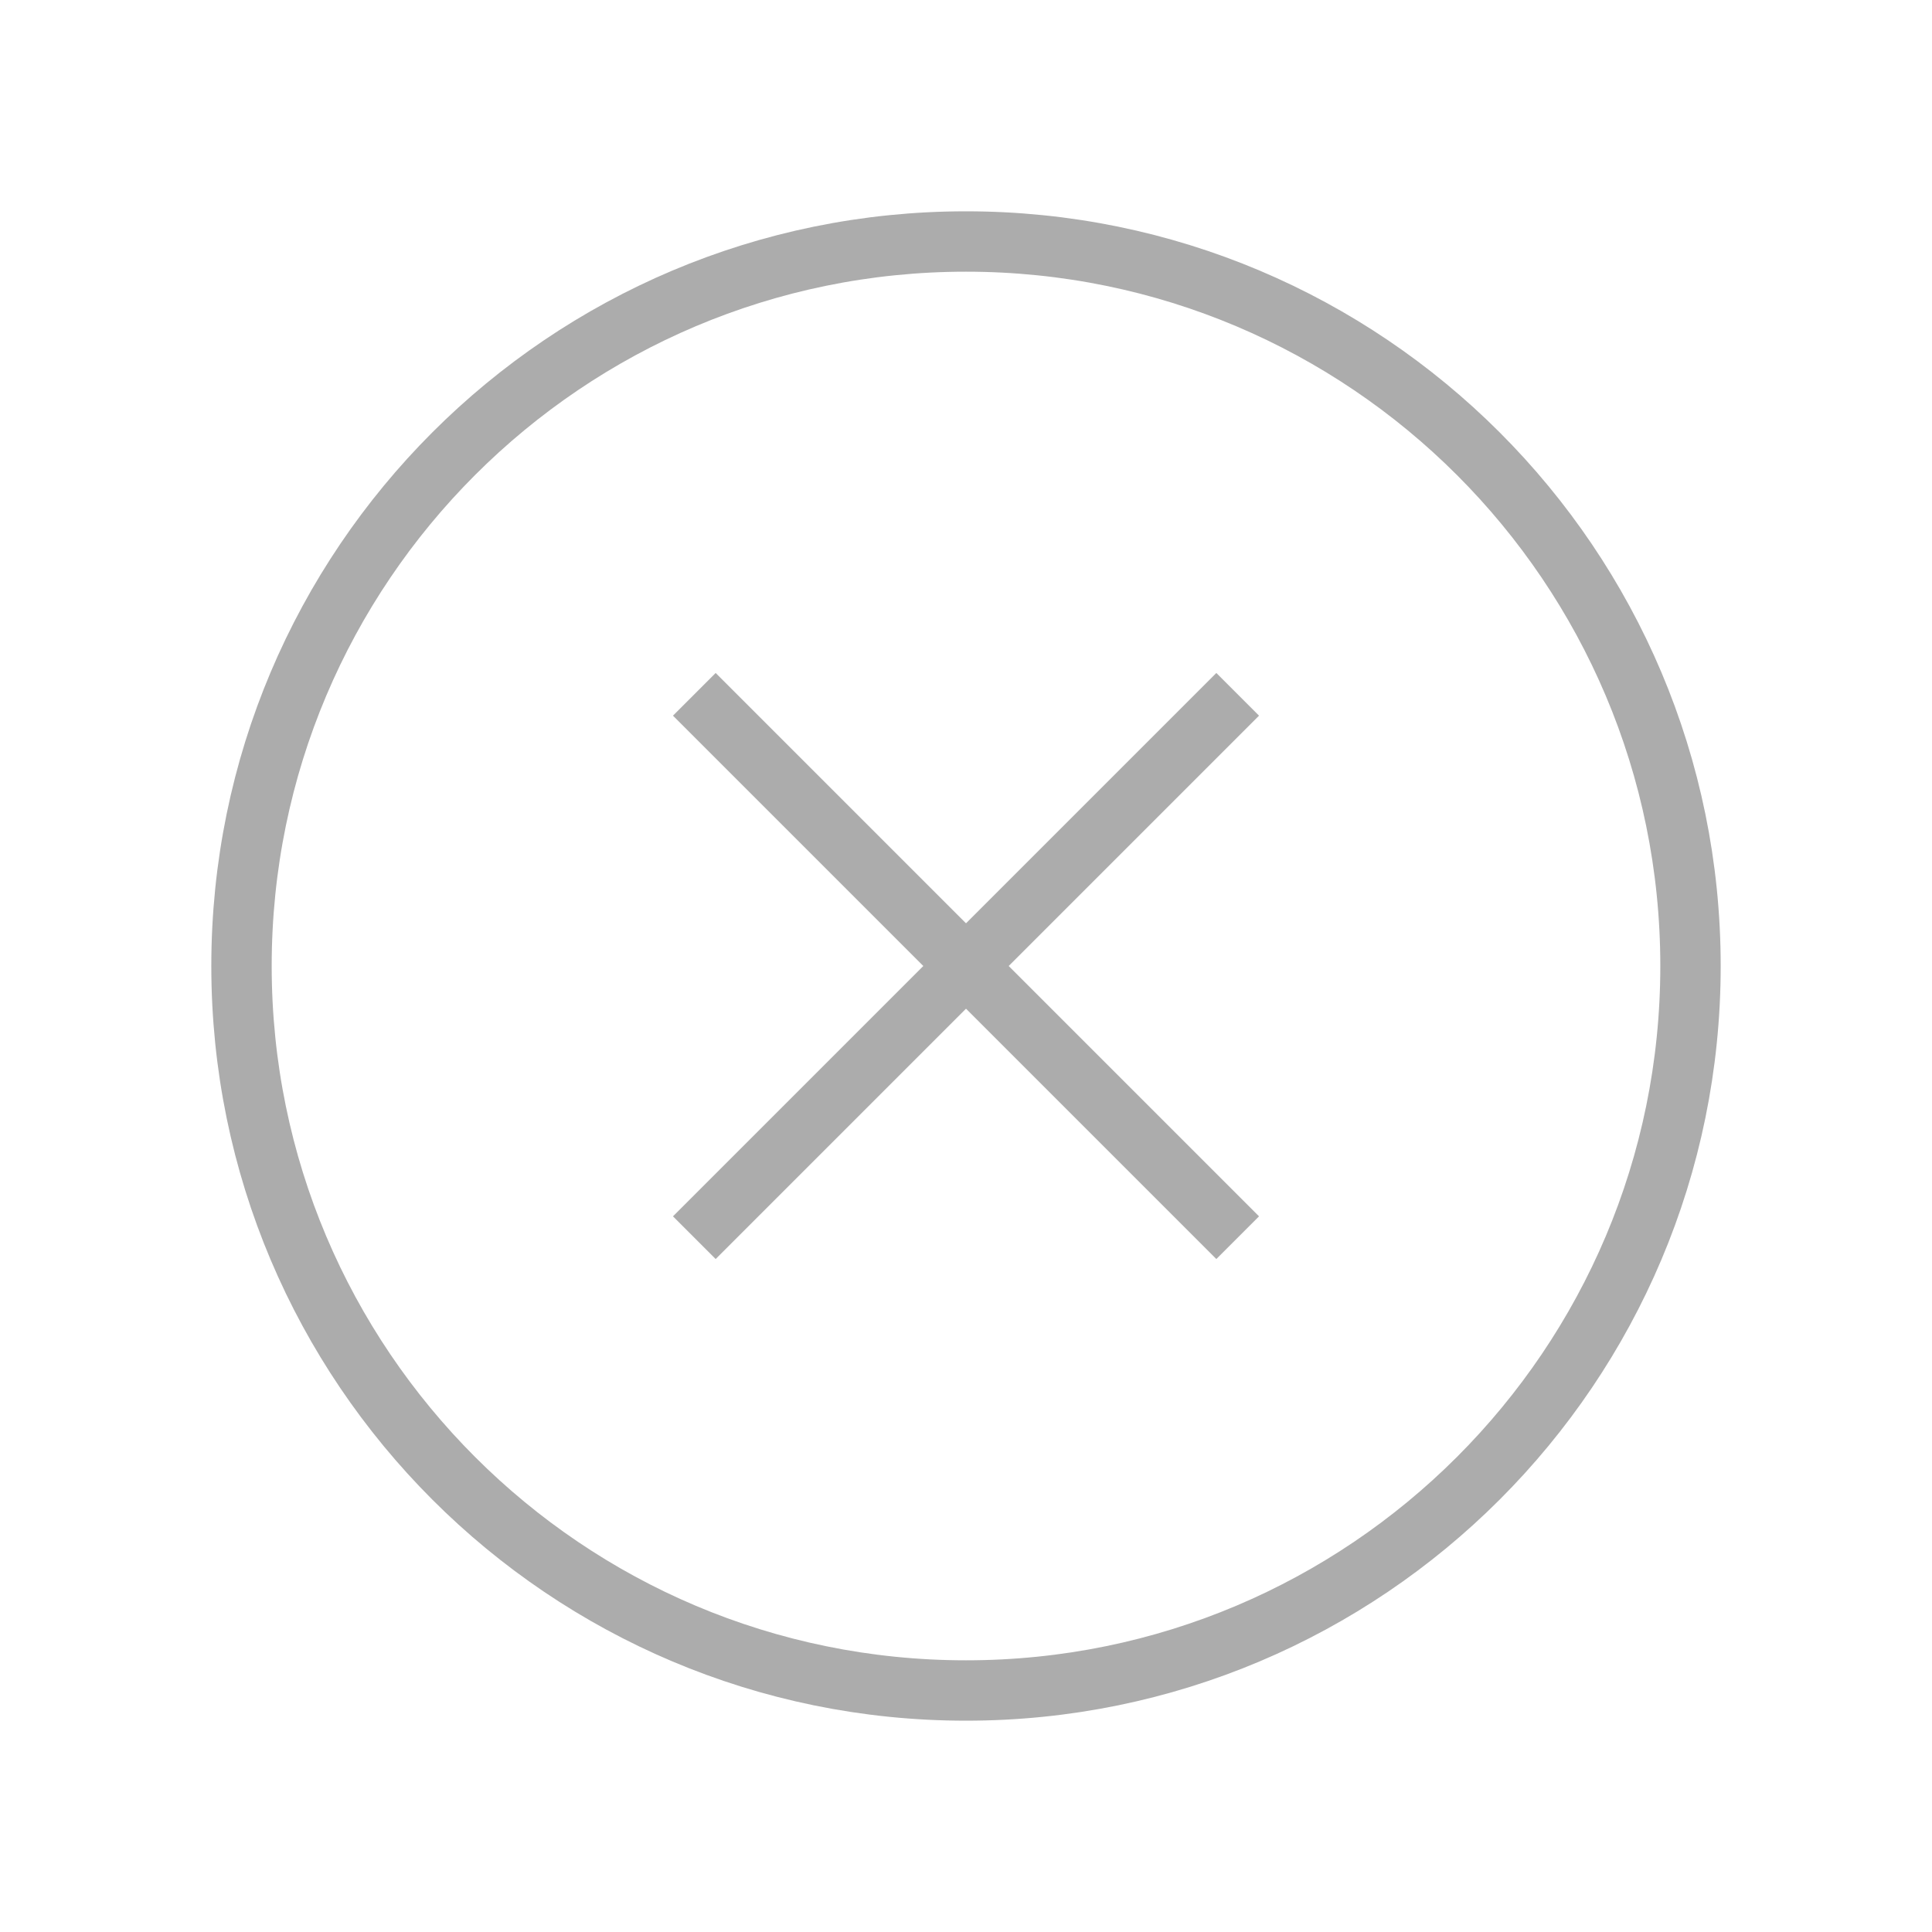
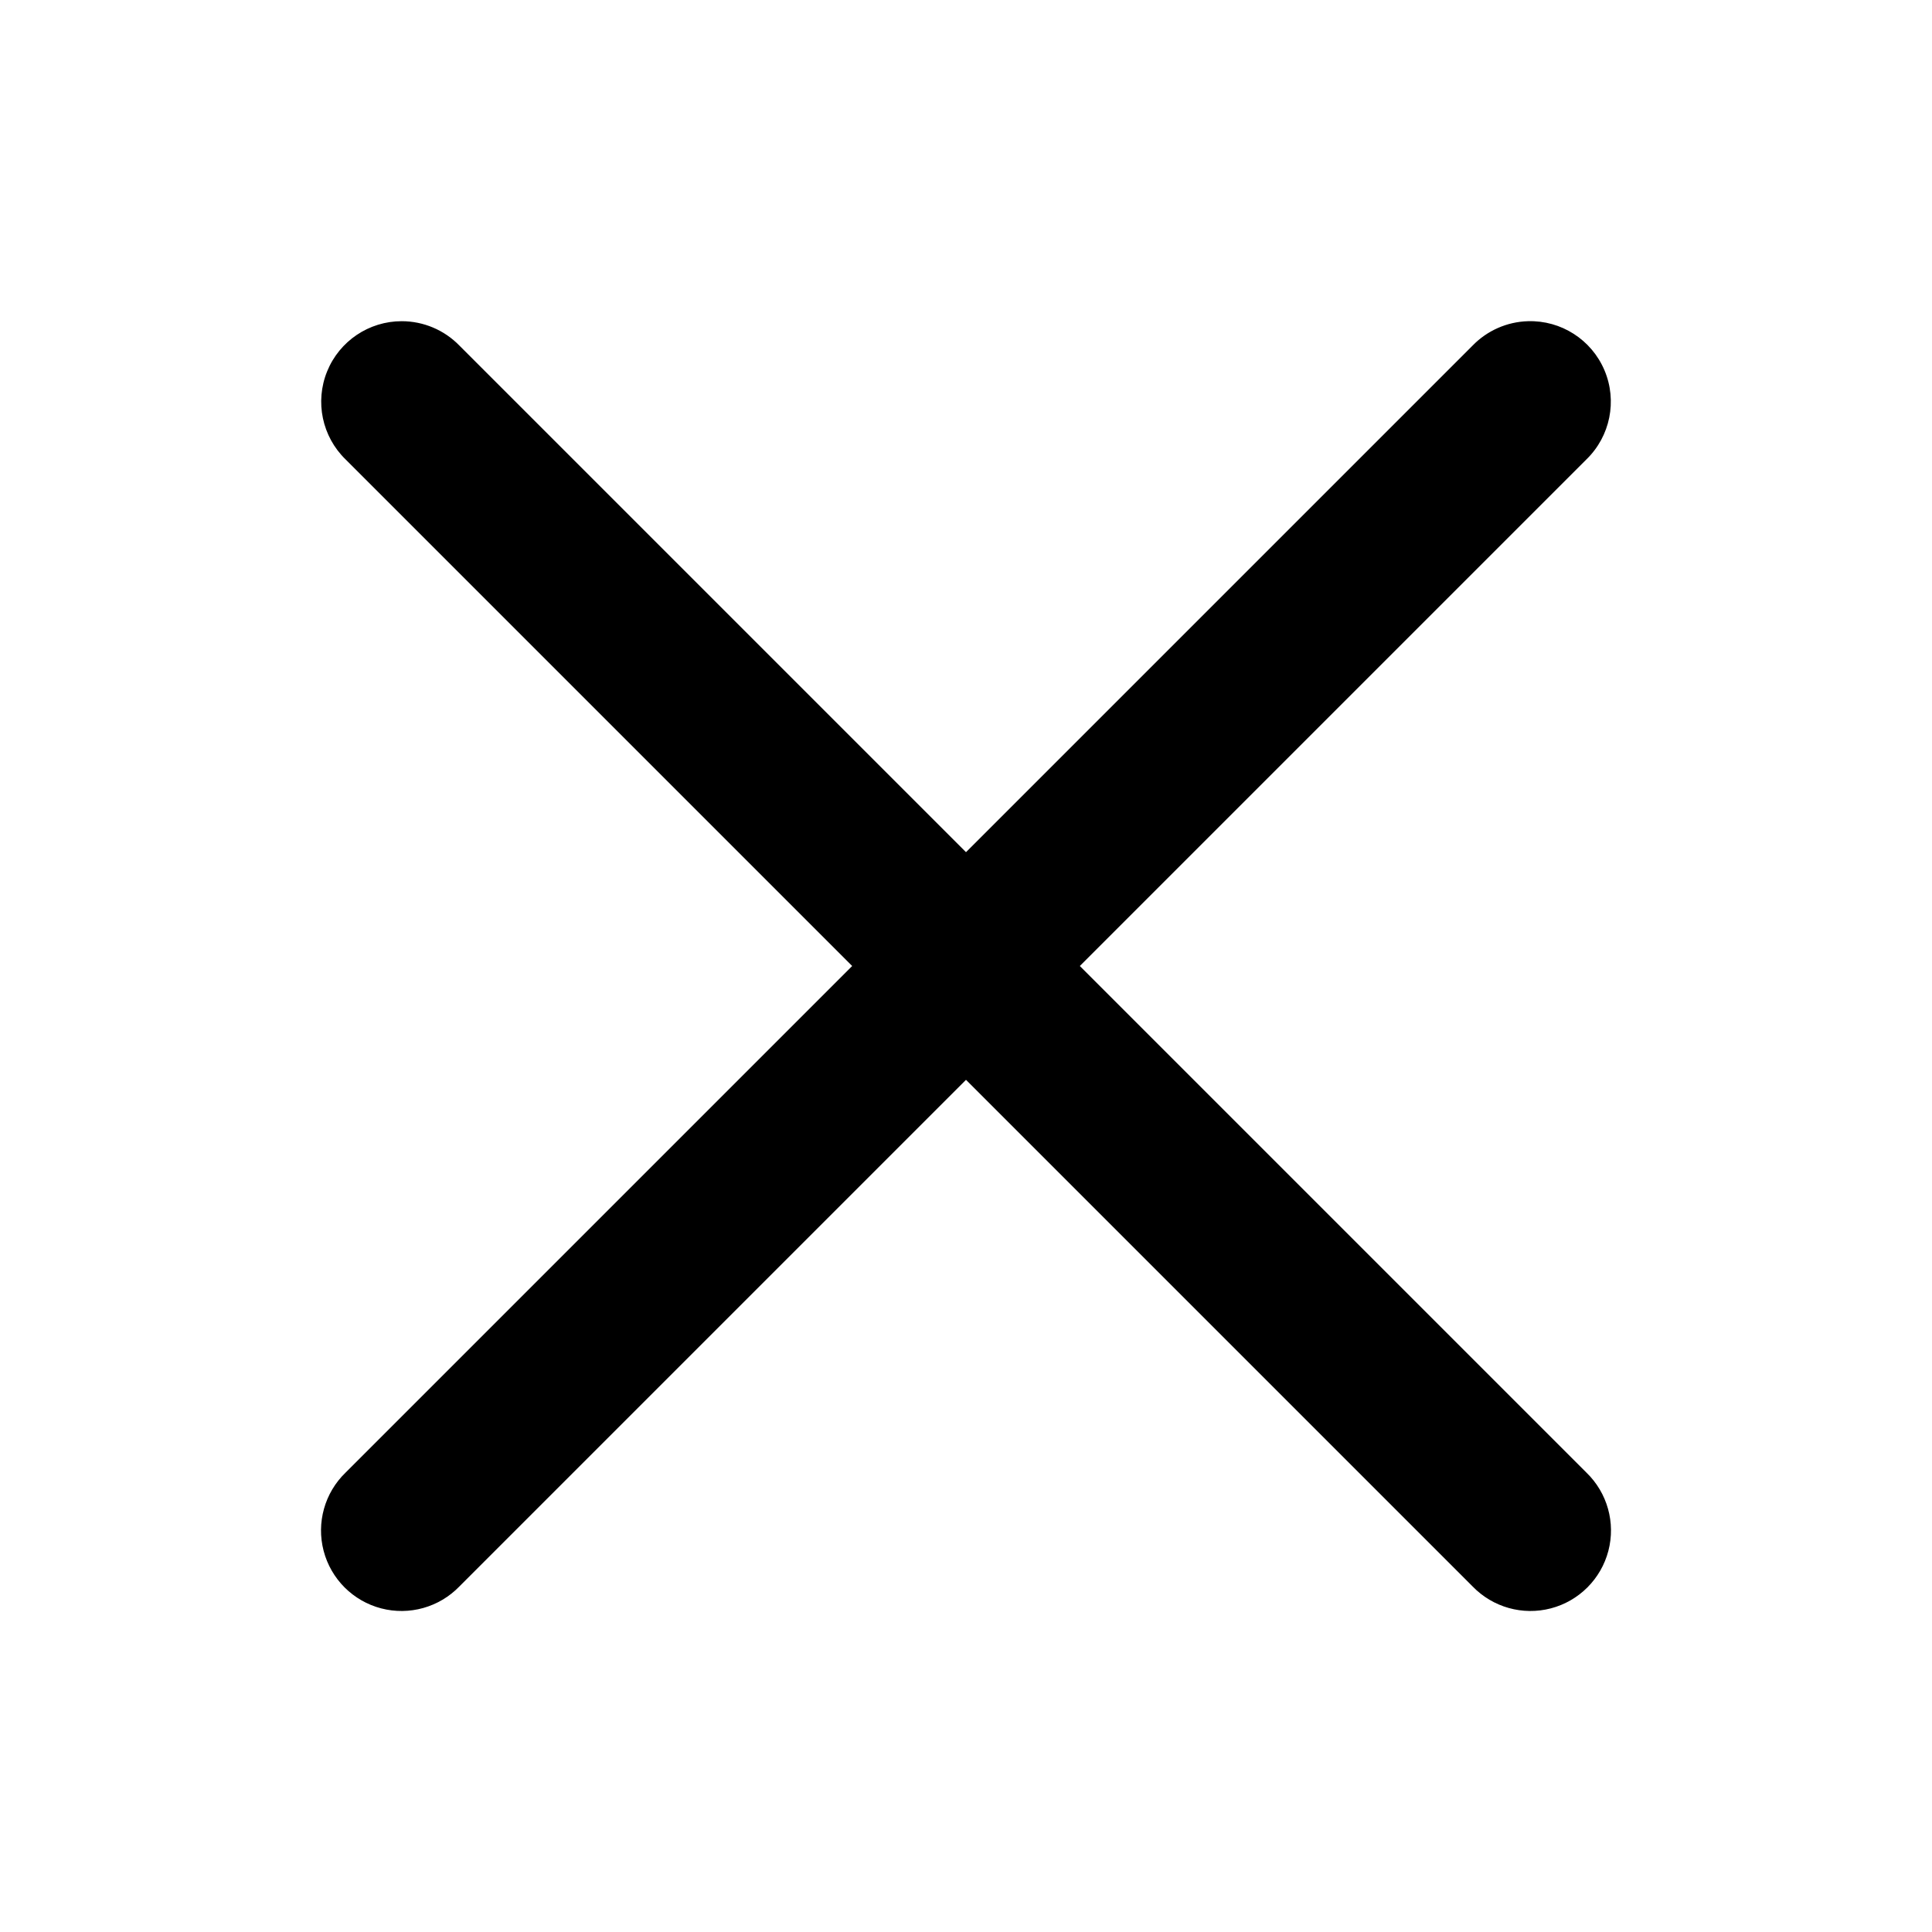
- <svg xmlns="http://www.w3.org/2000/svg" version="1.1" viewBox="0 0 32 32" xmlSpace="preserve">
-   <circle fill="none" stroke="#ACACAC" strokeWidth="2" strokeMiterlimit="10" cx="16" cy="16" r="12" />
-   <line fill="none" stroke="#ACACAC" strokeWidth="2" strokeMiterlimit="10" x1="11.5" y1="11.5" x2="20.5" y2="20.5" />
-   <line fill="none" stroke="#ACACAC" strokeWidth="2" strokeMiterlimit="10" x1="20.5" y1="11.5" x2="11.5" y2="20.5" />
+ <svg xmlns="http://www.w3.org/2000/svg" x="0px" y="0px" width="100" height="100" viewBox="0 0 24 24">
+   <path d="M 4.99 3.99 A 1 1 0 0 0 4.293 5.707 L 10.586 12 L 4.293 18.293 A 1 1 0 1 0 5.707 19.707 L 12 13.414 L 18.293 19.707 A 1 1 0 1 0 19.707 18.293 L 13.414 12 L 19.707 5.707 A 1 1 0 0 0 18.98 3.99 A 1 1 0 0 0 18.293 4.293 L 12 10.586 L 5.707 4.293 A 1 1 0 0 0 4.99 3.99 z" />
</svg>
